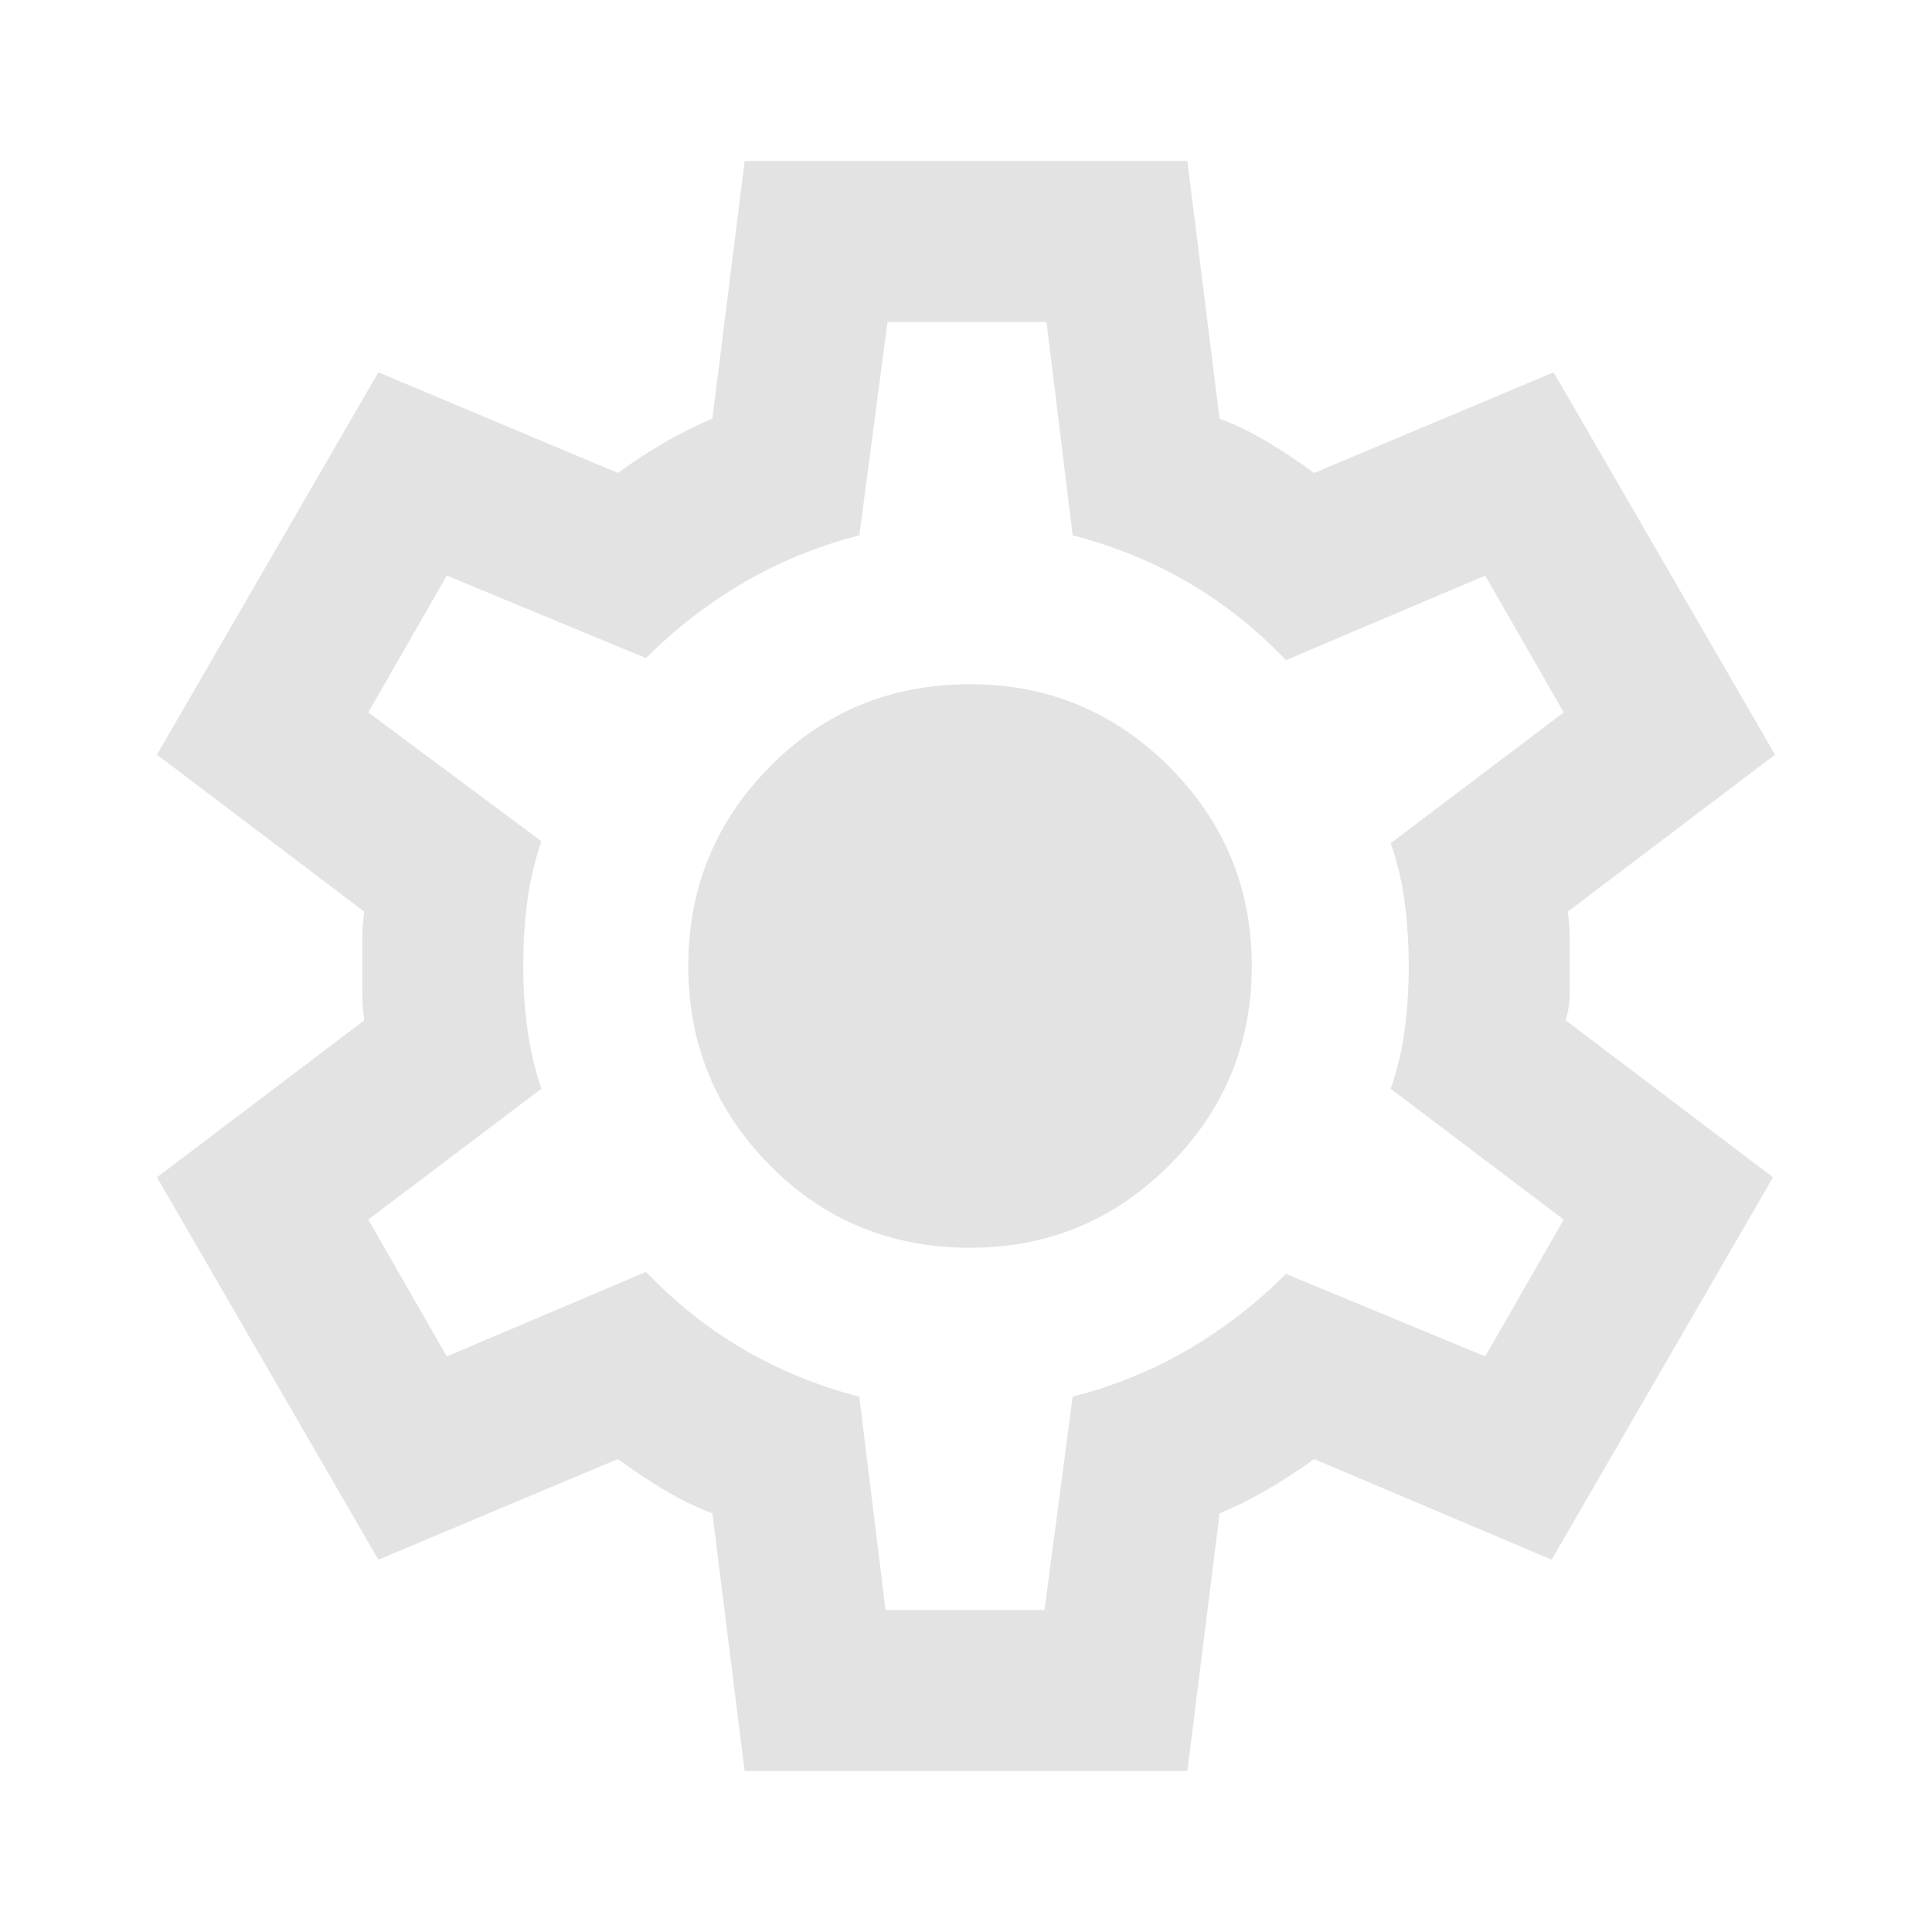
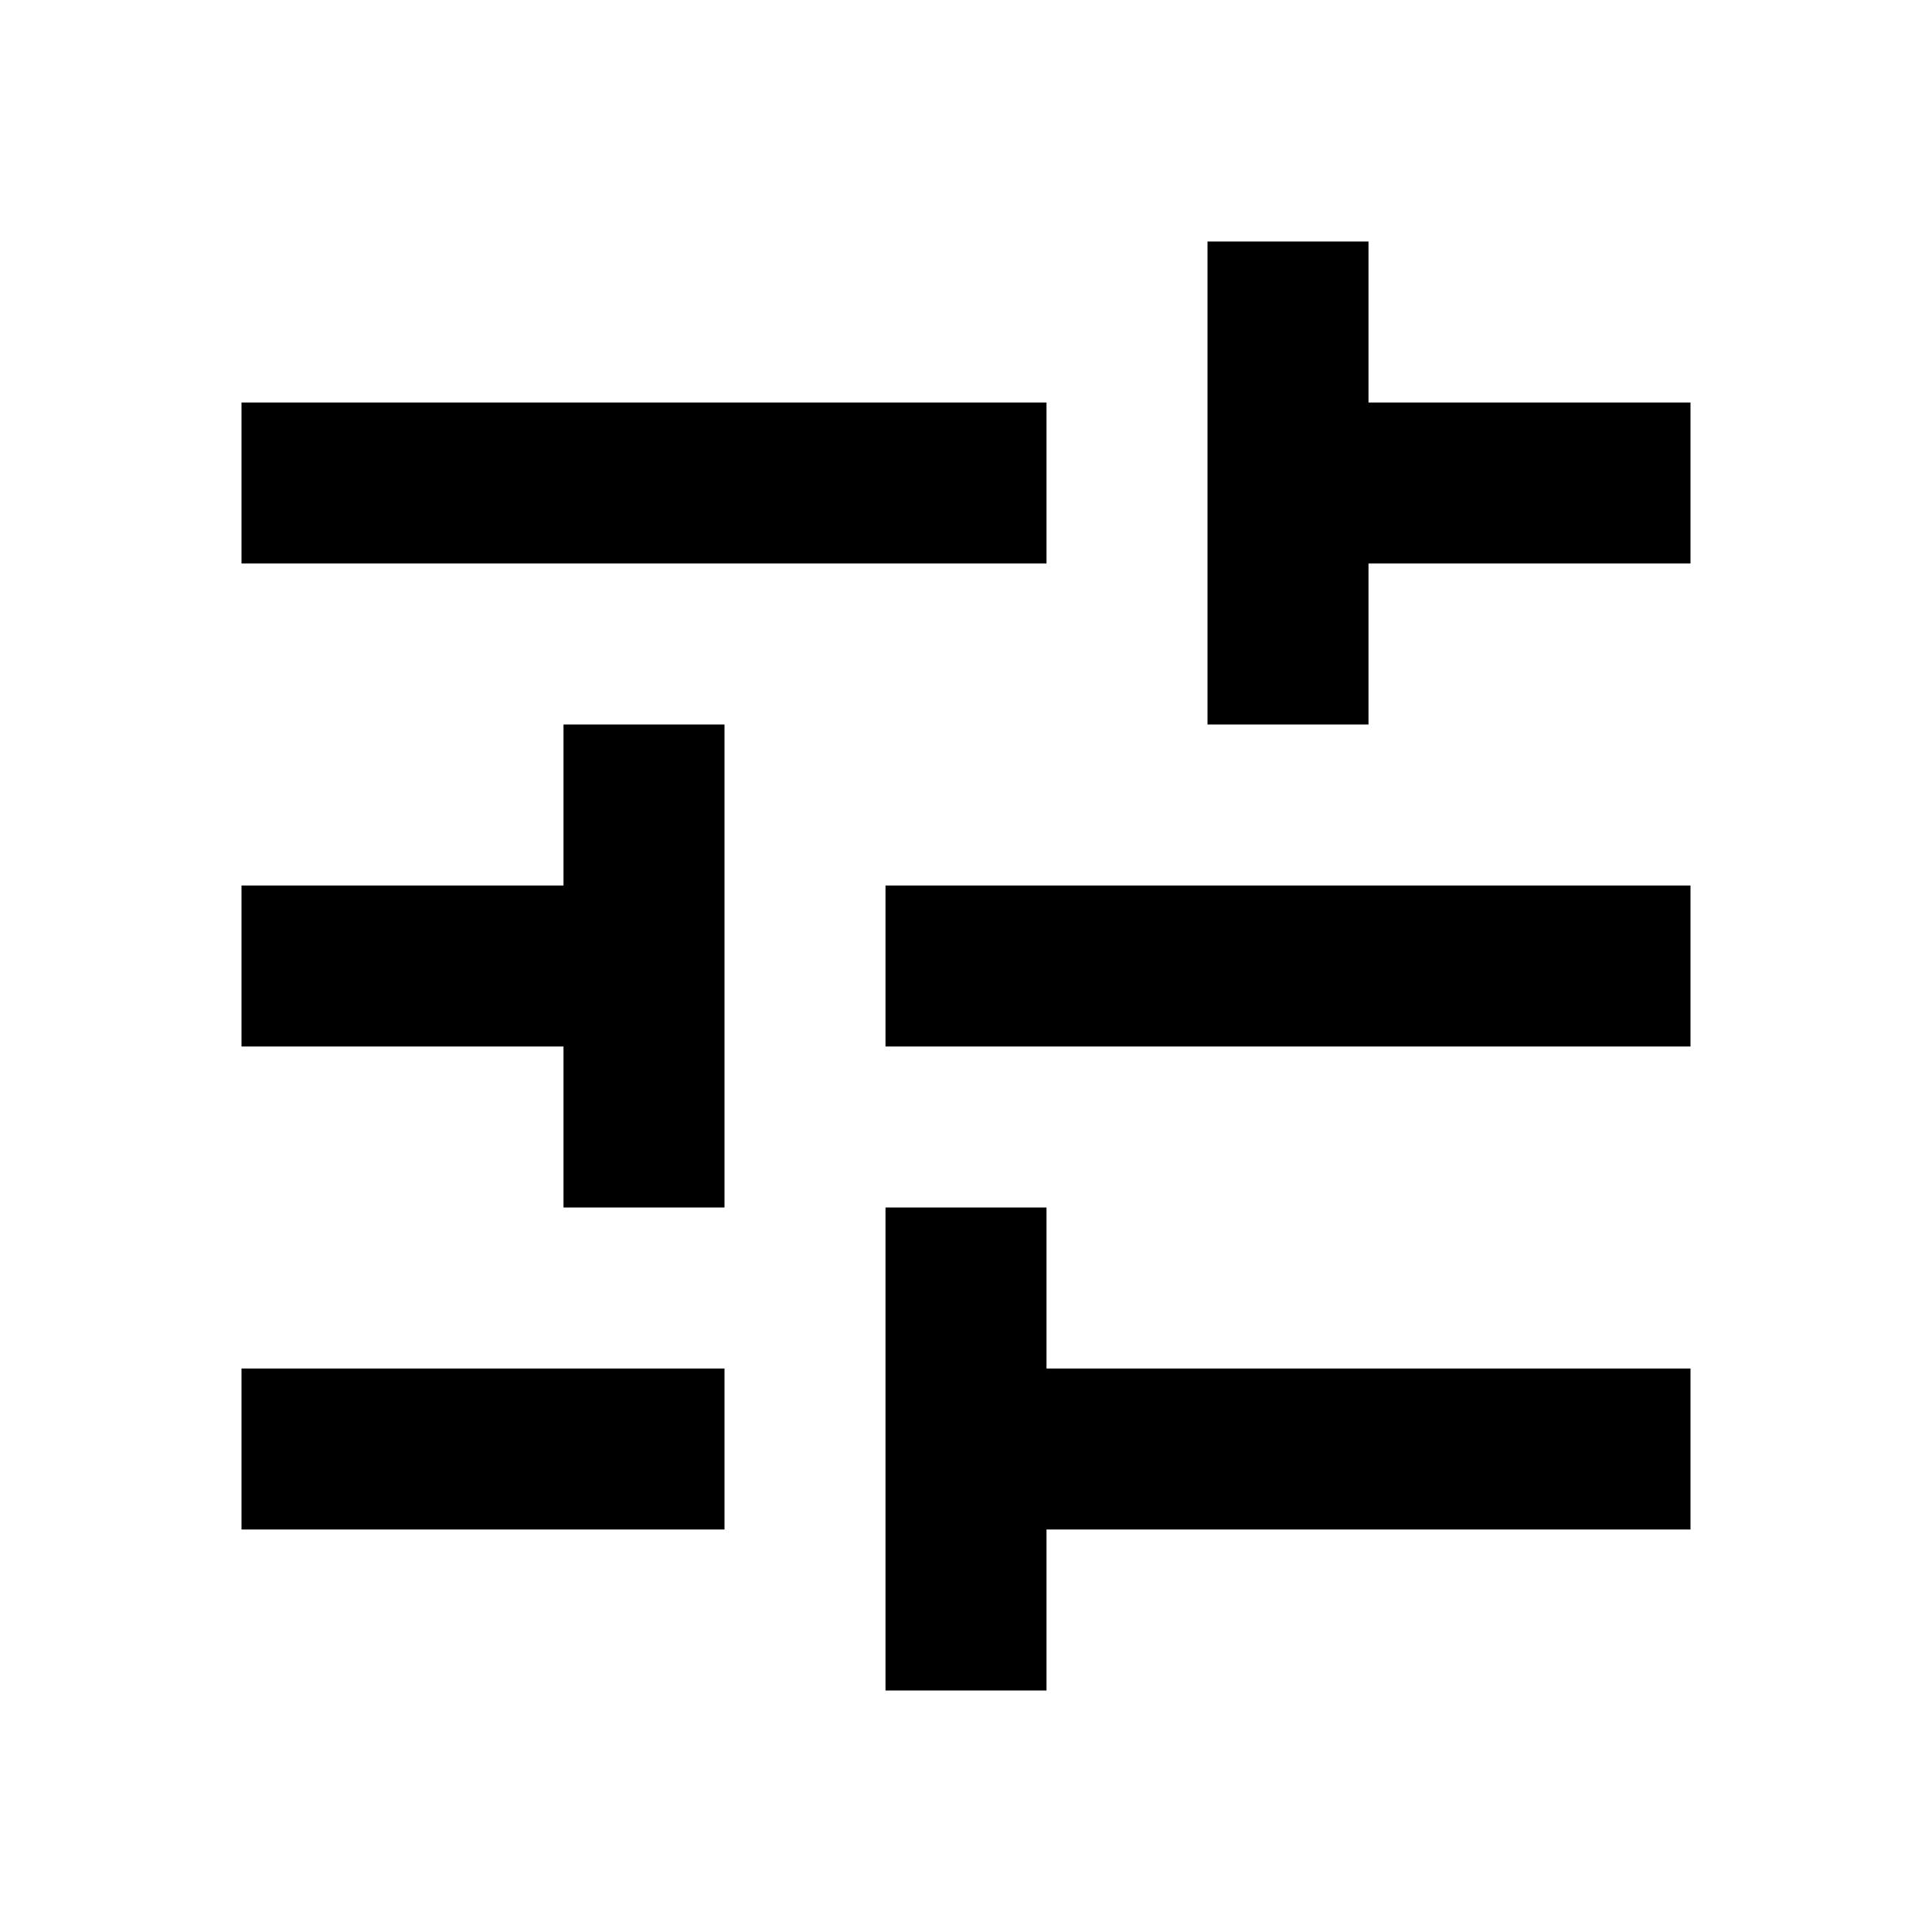
- <svg xmlns="http://www.w3.org/2000/svg" height="24px" viewBox="0 -960 960 960" width="24px" fill="#e3e3e3">
-   <path d="m370-80-16-128q-13-5-24.5-12T307-235l-119 50L78-375l103-78q-1-7-1-13.5v-27q0-6.5 1-13.5L78-585l110-190 119 50q11-8 23-15t24-12l16-128h220l16 128q13 5 24.5 12t22.5 15l119-50 110 190-103 78q1 7 1 13.5v27q0 6.5-2 13.5l103 78-110 190-118-50q-11 8-23 15t-24 12L590-80H370Zm70-80h79l14-106q31-8 57.5-23.5T639-327l99 41 39-68-86-65q5-14 7-29.5t2-31.5q0-16-2-31.5t-7-29.5l86-65-39-68-99 42q-22-23-48.5-38.5T533-694l-13-106h-79l-14 106q-31 8-57.5 23.5T321-633l-99-41-39 68 86 64q-5 15-7 30t-2 32q0 16 2 31t7 30l-86 65 39 68 99-42q22 23 48.5 38.5T427-266l13 106Zm42-180q58 0 99-41t41-99q0-58-41-99t-99-41q-59 0-99.5 41T342-480q0 58 40.5 99t99.5 41Zm-2-140Z" />
+ <svg xmlns="http://www.w3.org/2000/svg" height="24px" viewBox="0 -960 960 960" width="24px" fill="currentColor">
+   <path d="M440-120v-240h80v80h320v80H520v80h-80Zm-320-80v-80h240v80H120Zm160-160v-80H120v-80h160v-80h80v240h-80Zm160-80v-80h400v80H440Zm160-160v-240h80v80h160v80H680v80h-80Zm-480-80v-80h400v80H120Z" />
</svg>
